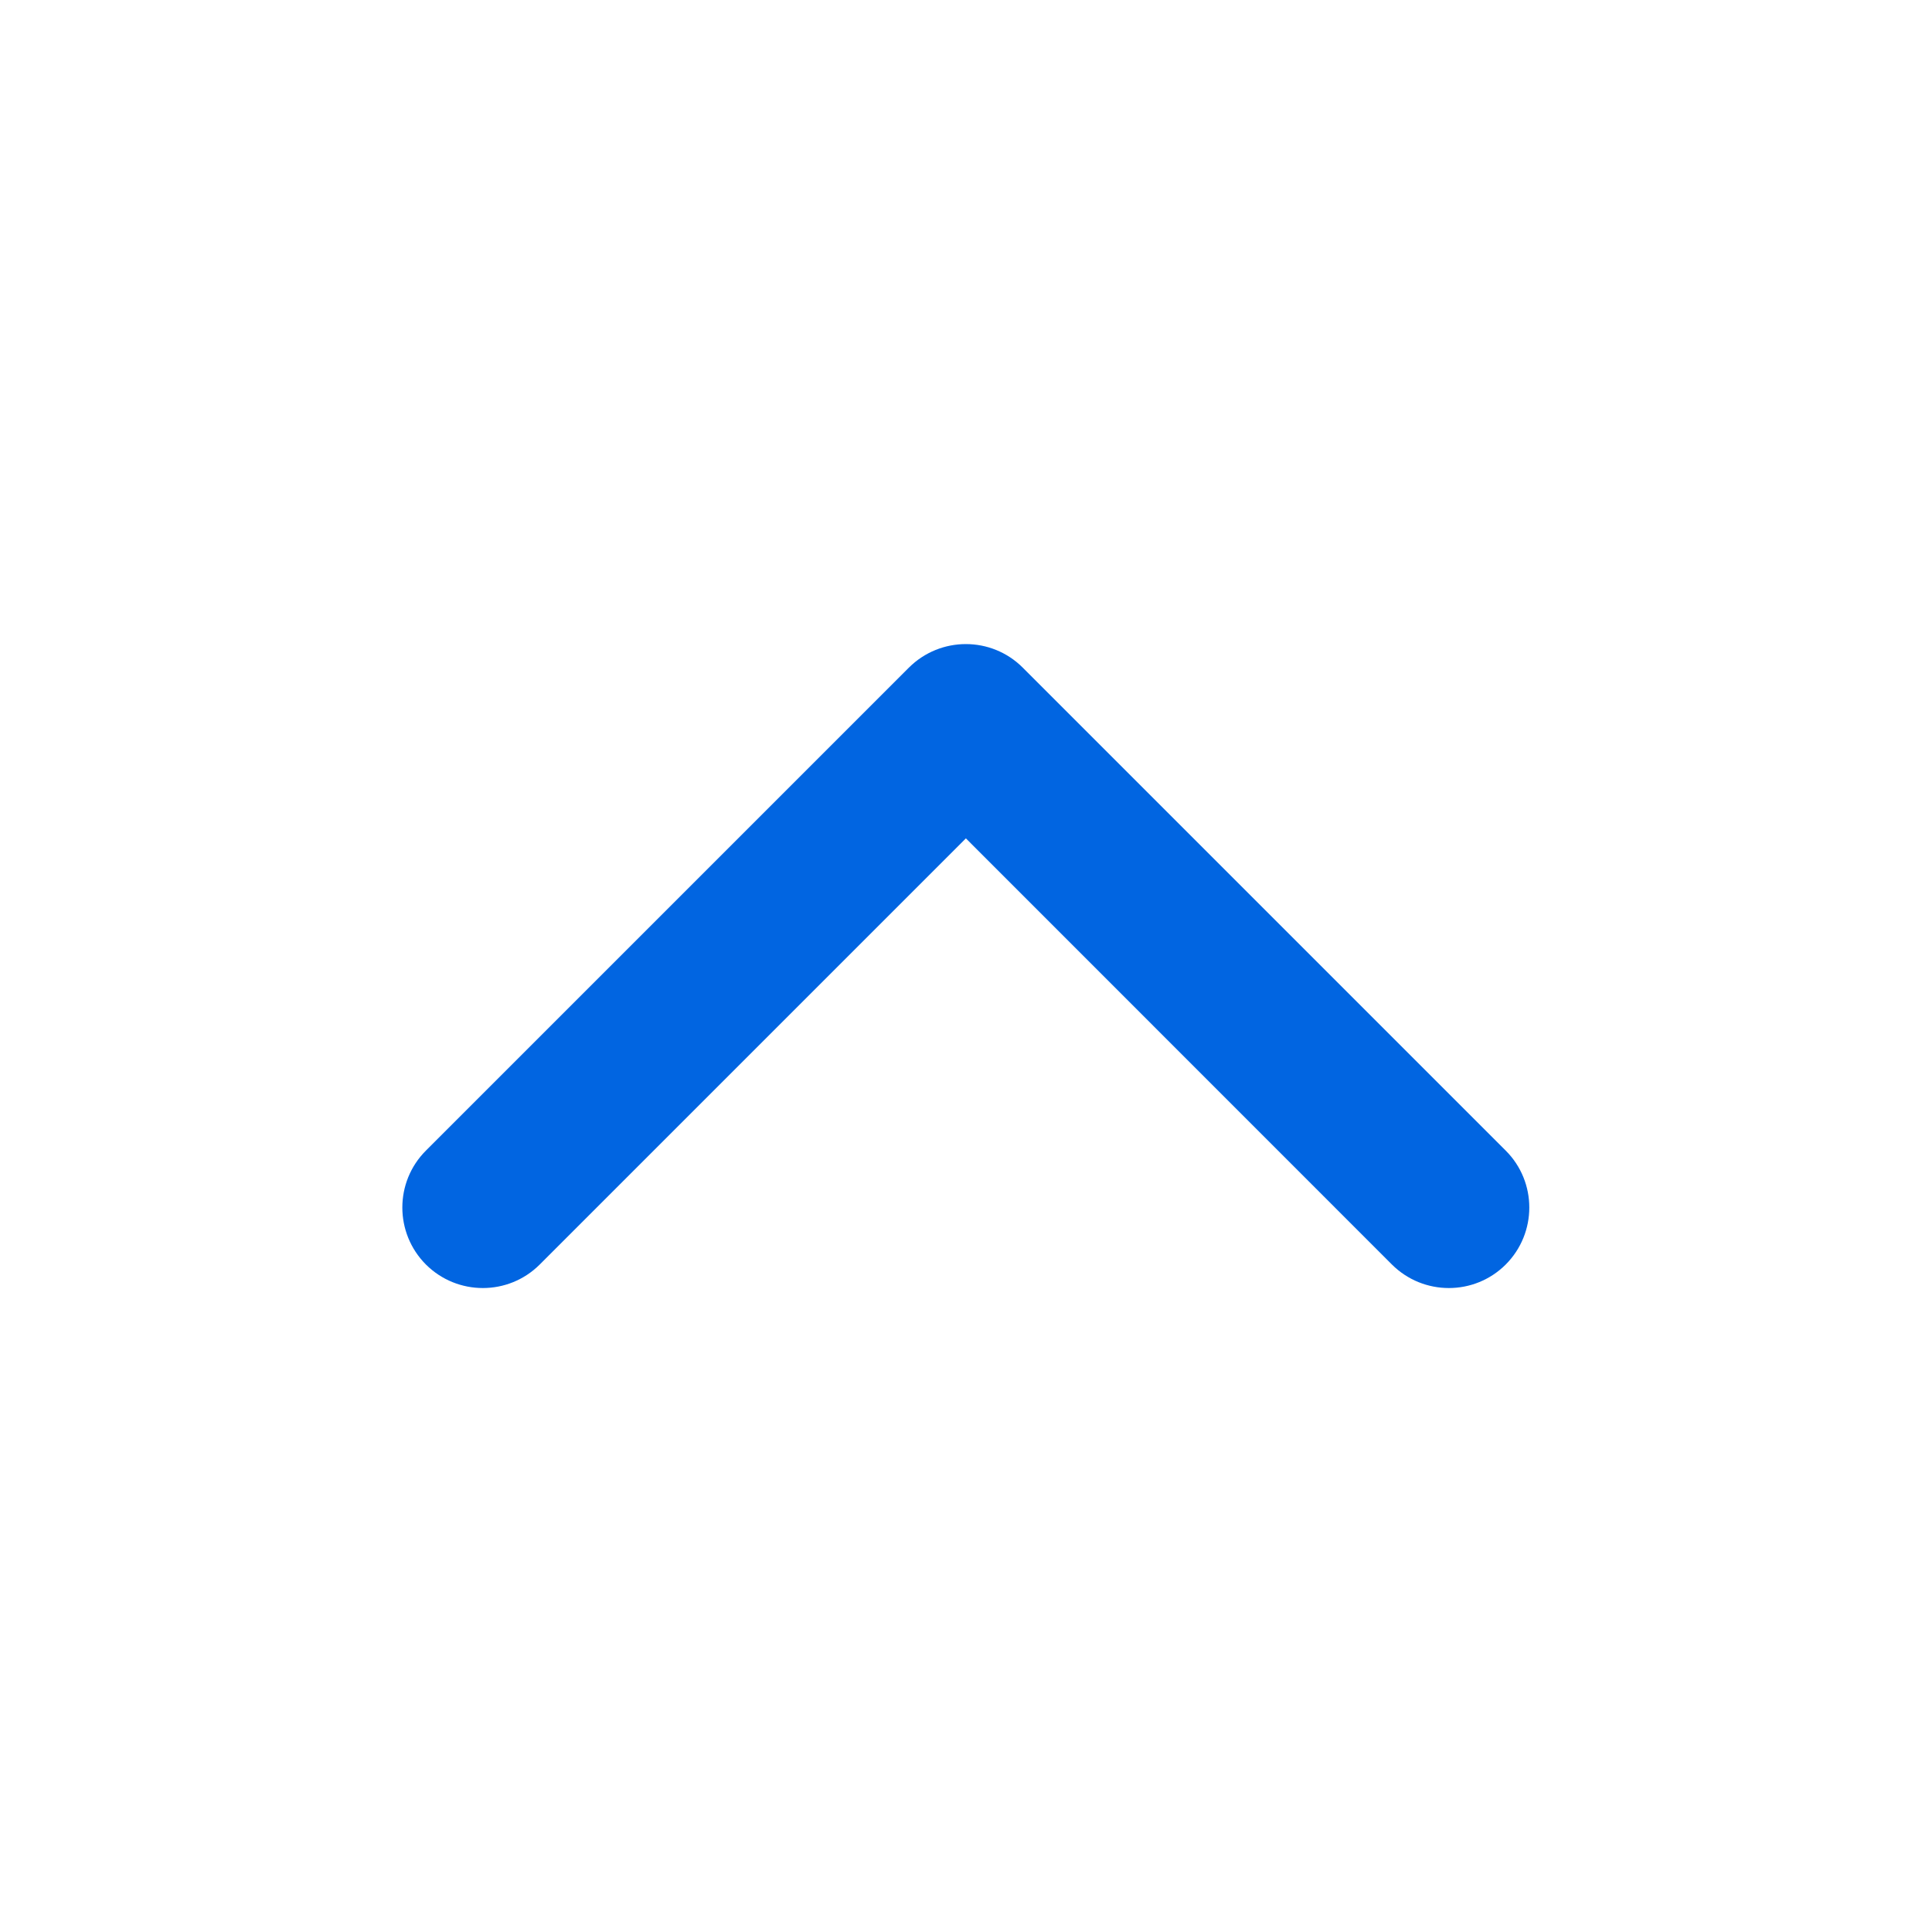
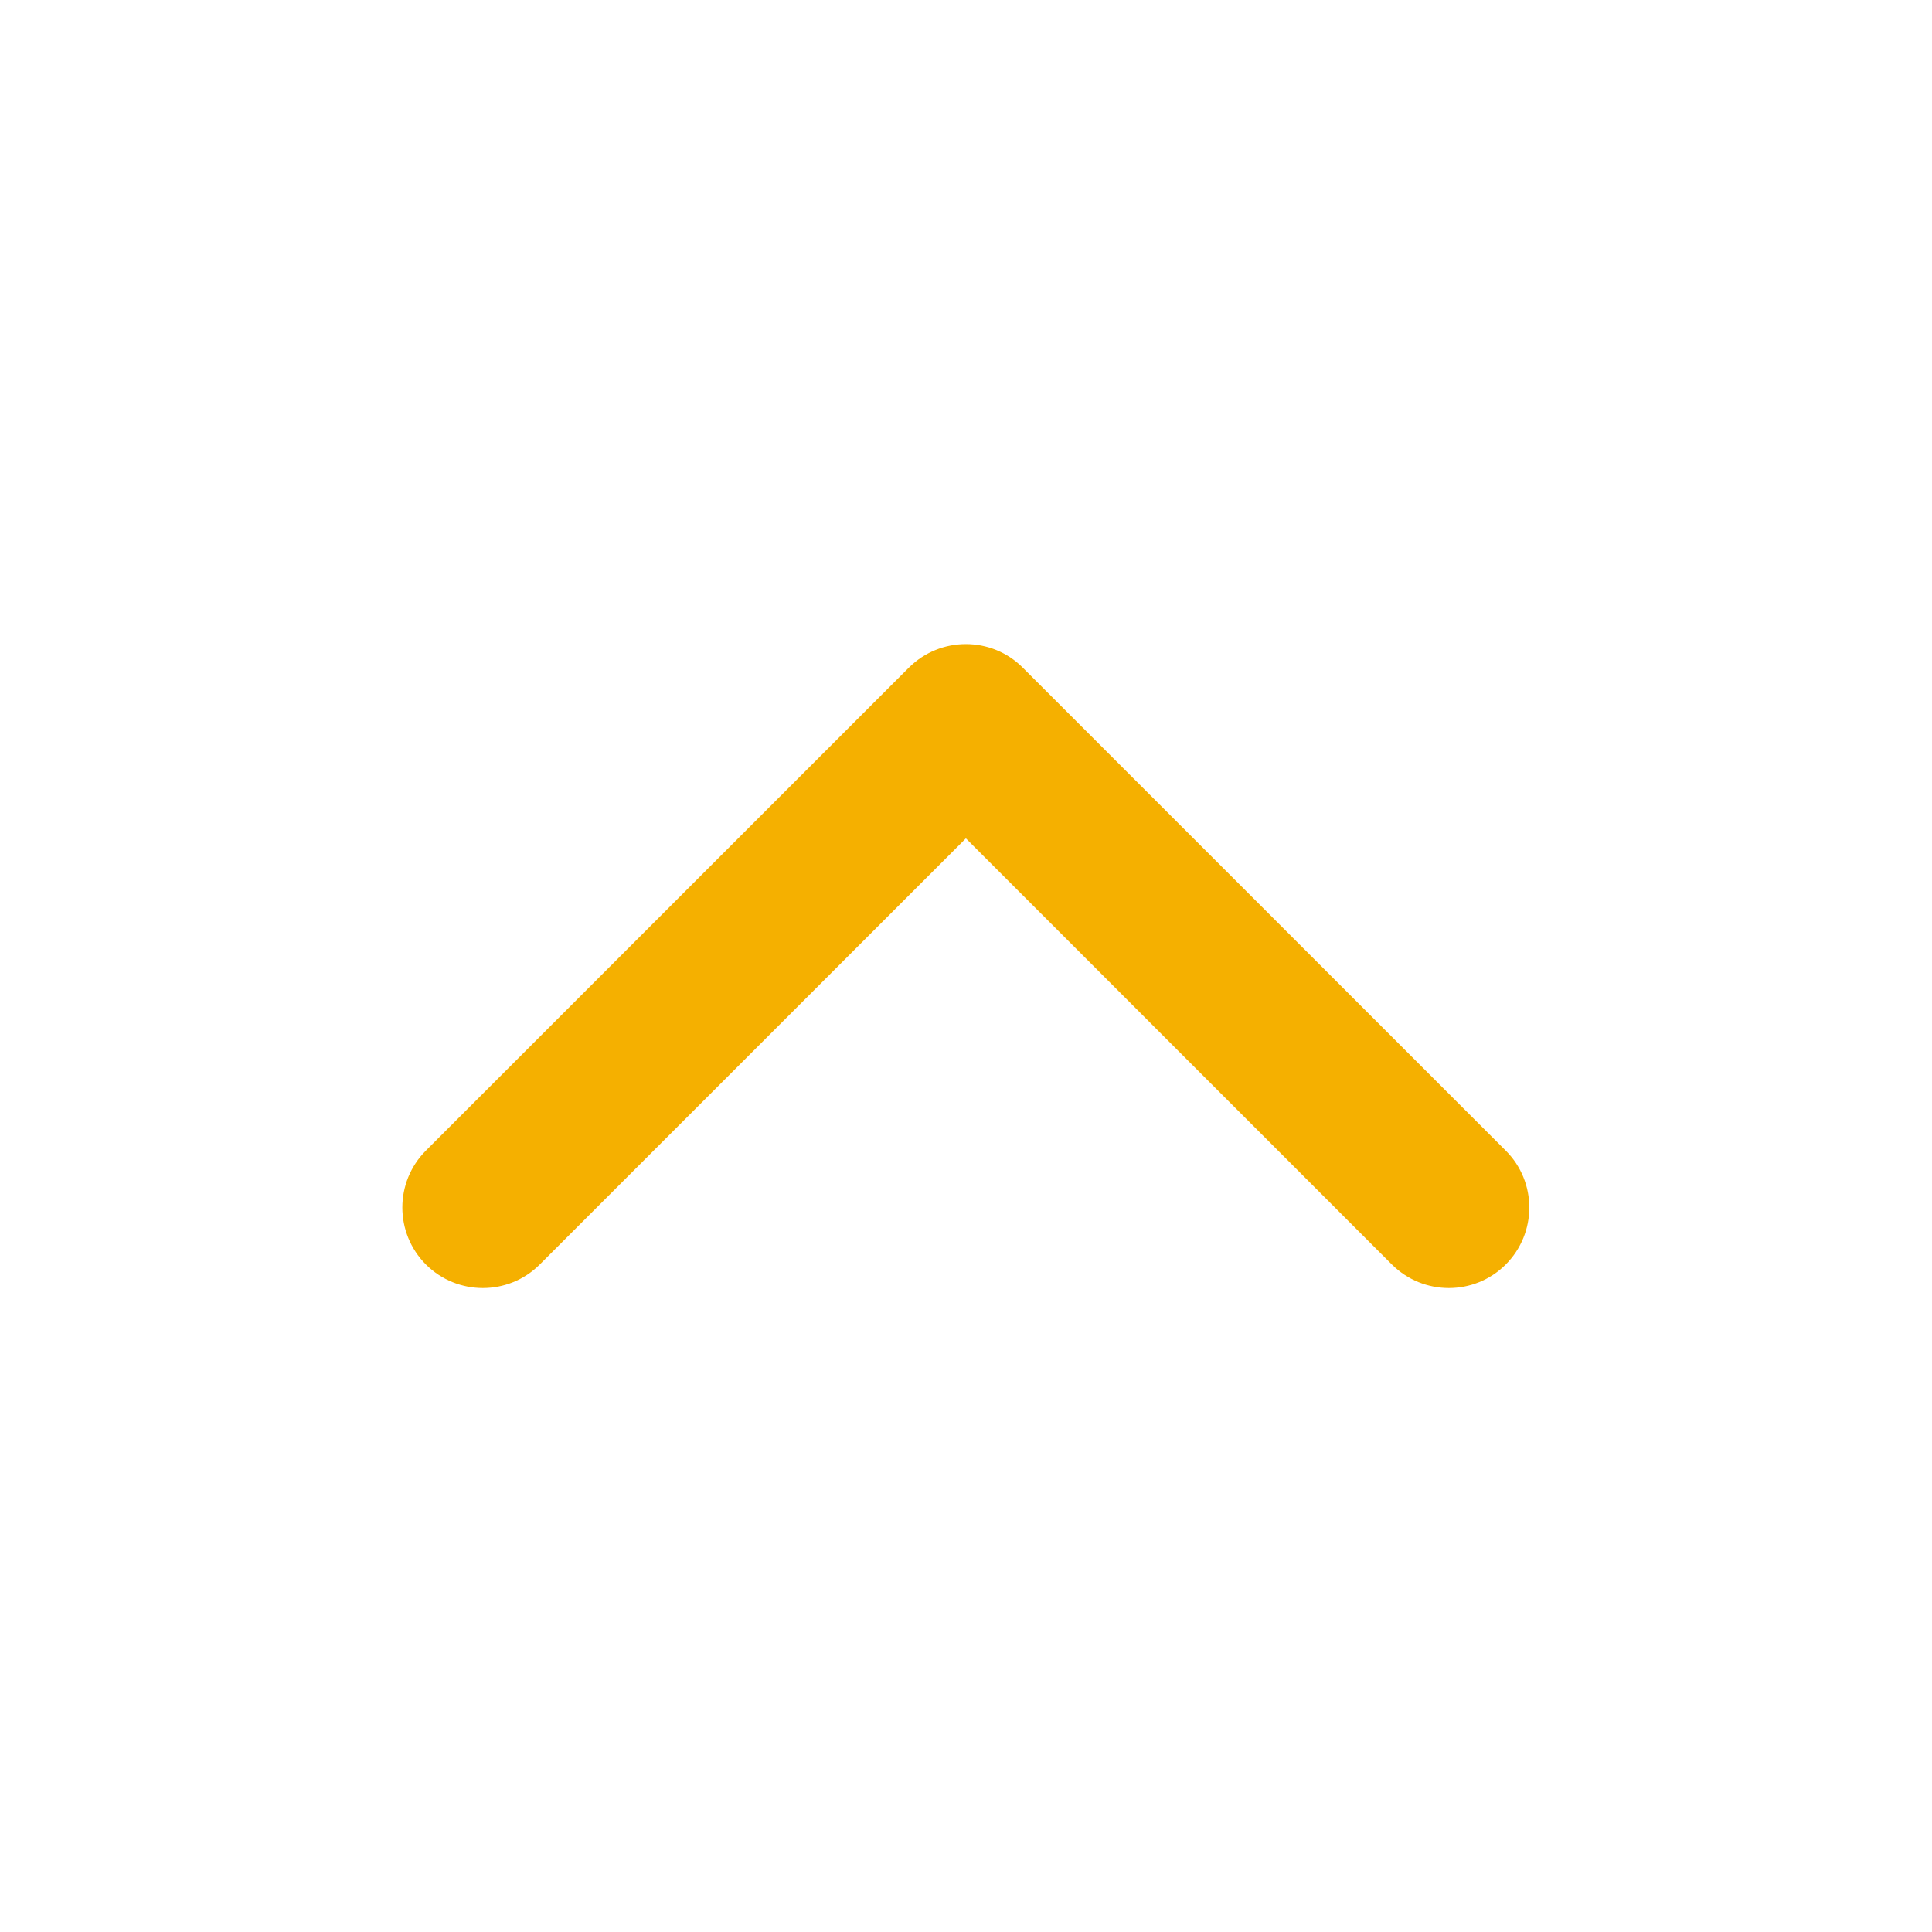
<svg xmlns="http://www.w3.org/2000/svg" width="16" height="16" viewBox="0 0 16 16" fill="none">
-   <path d="M4.47 10.472C4.21 10.732 3.788 10.732 3.527 10.472C3.267 10.211 3.267 9.789 3.527 9.529L7.527 5.529C7.788 5.269 8.21 5.269 8.47 5.529L12.47 9.529C12.73 9.789 12.73 10.211 12.47 10.472C12.21 10.732 11.788 10.732 11.527 10.472L7.999 6.943L4.47 10.472Z" fill="#0165E1" />
+   <path d="M4.47 10.472C4.21 10.732 3.788 10.732 3.527 10.472C3.267 10.211 3.267 9.789 3.527 9.529L7.527 5.529C7.788 5.269 8.21 5.269 8.47 5.529L12.47 9.529C12.73 9.789 12.73 10.211 12.47 10.472C12.21 10.732 11.788 10.732 11.527 10.472L7.999 6.943L4.47 10.472Z" fill="#F5B000" />
</svg>
